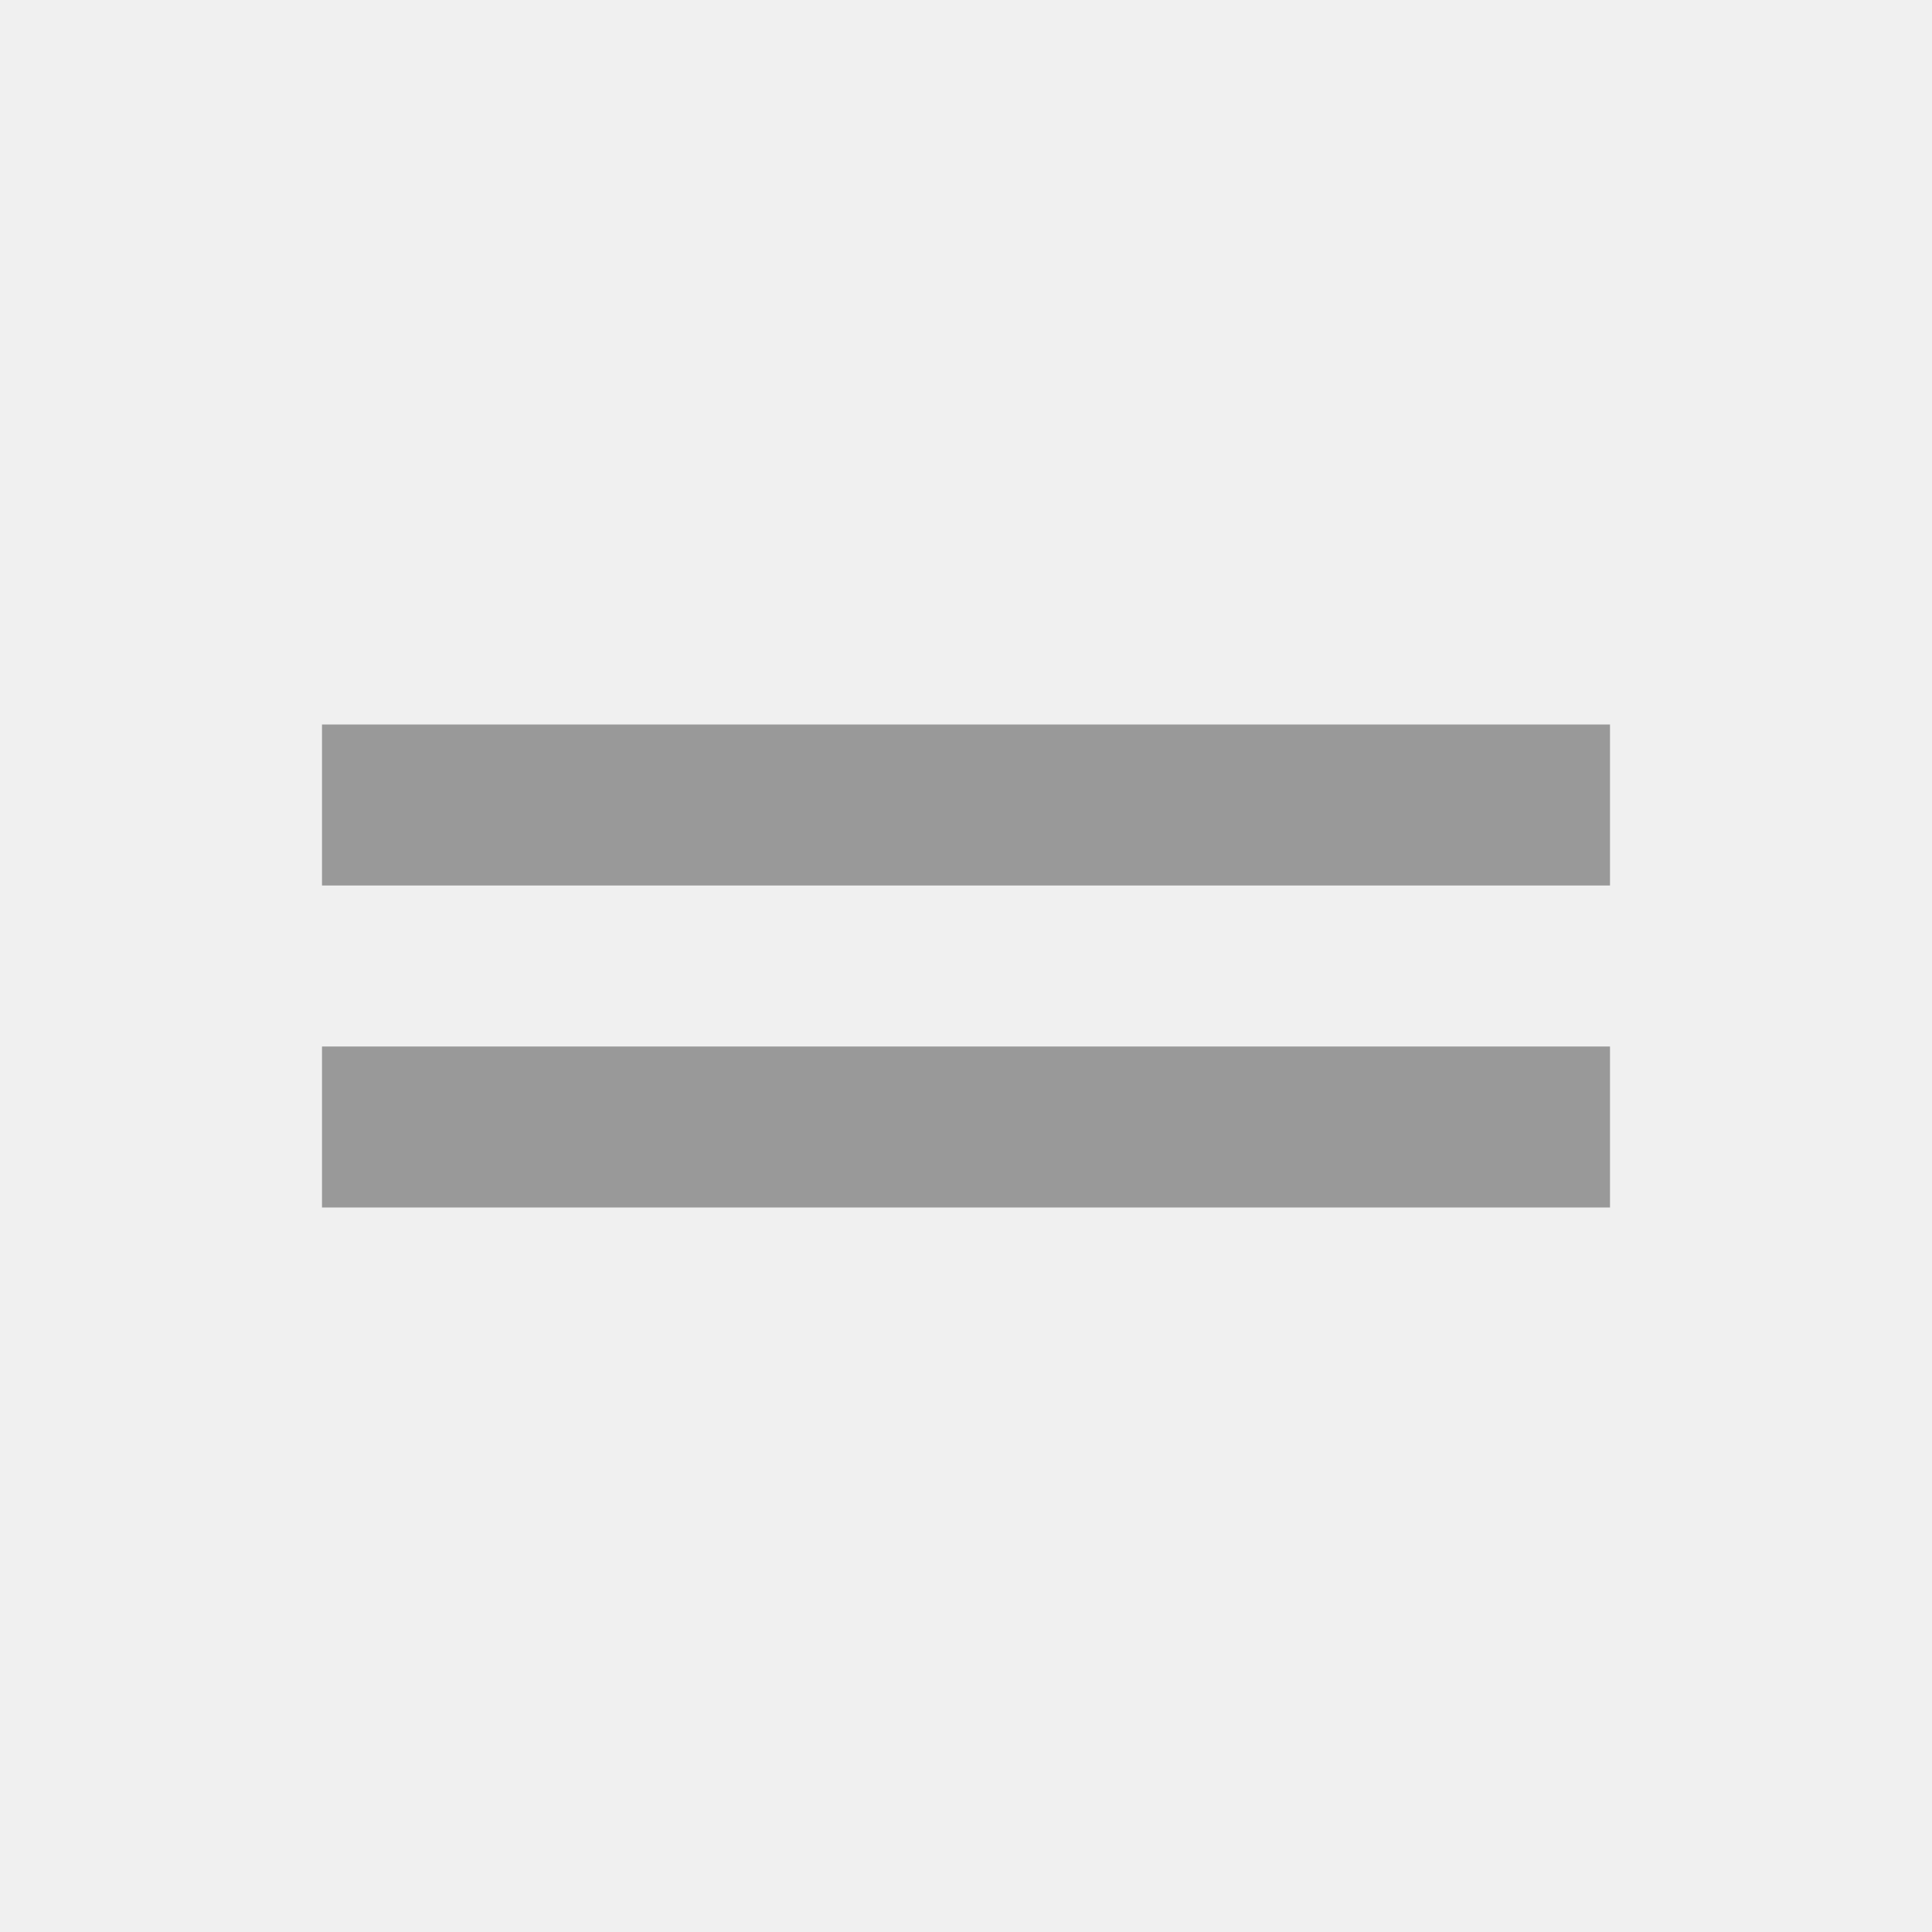
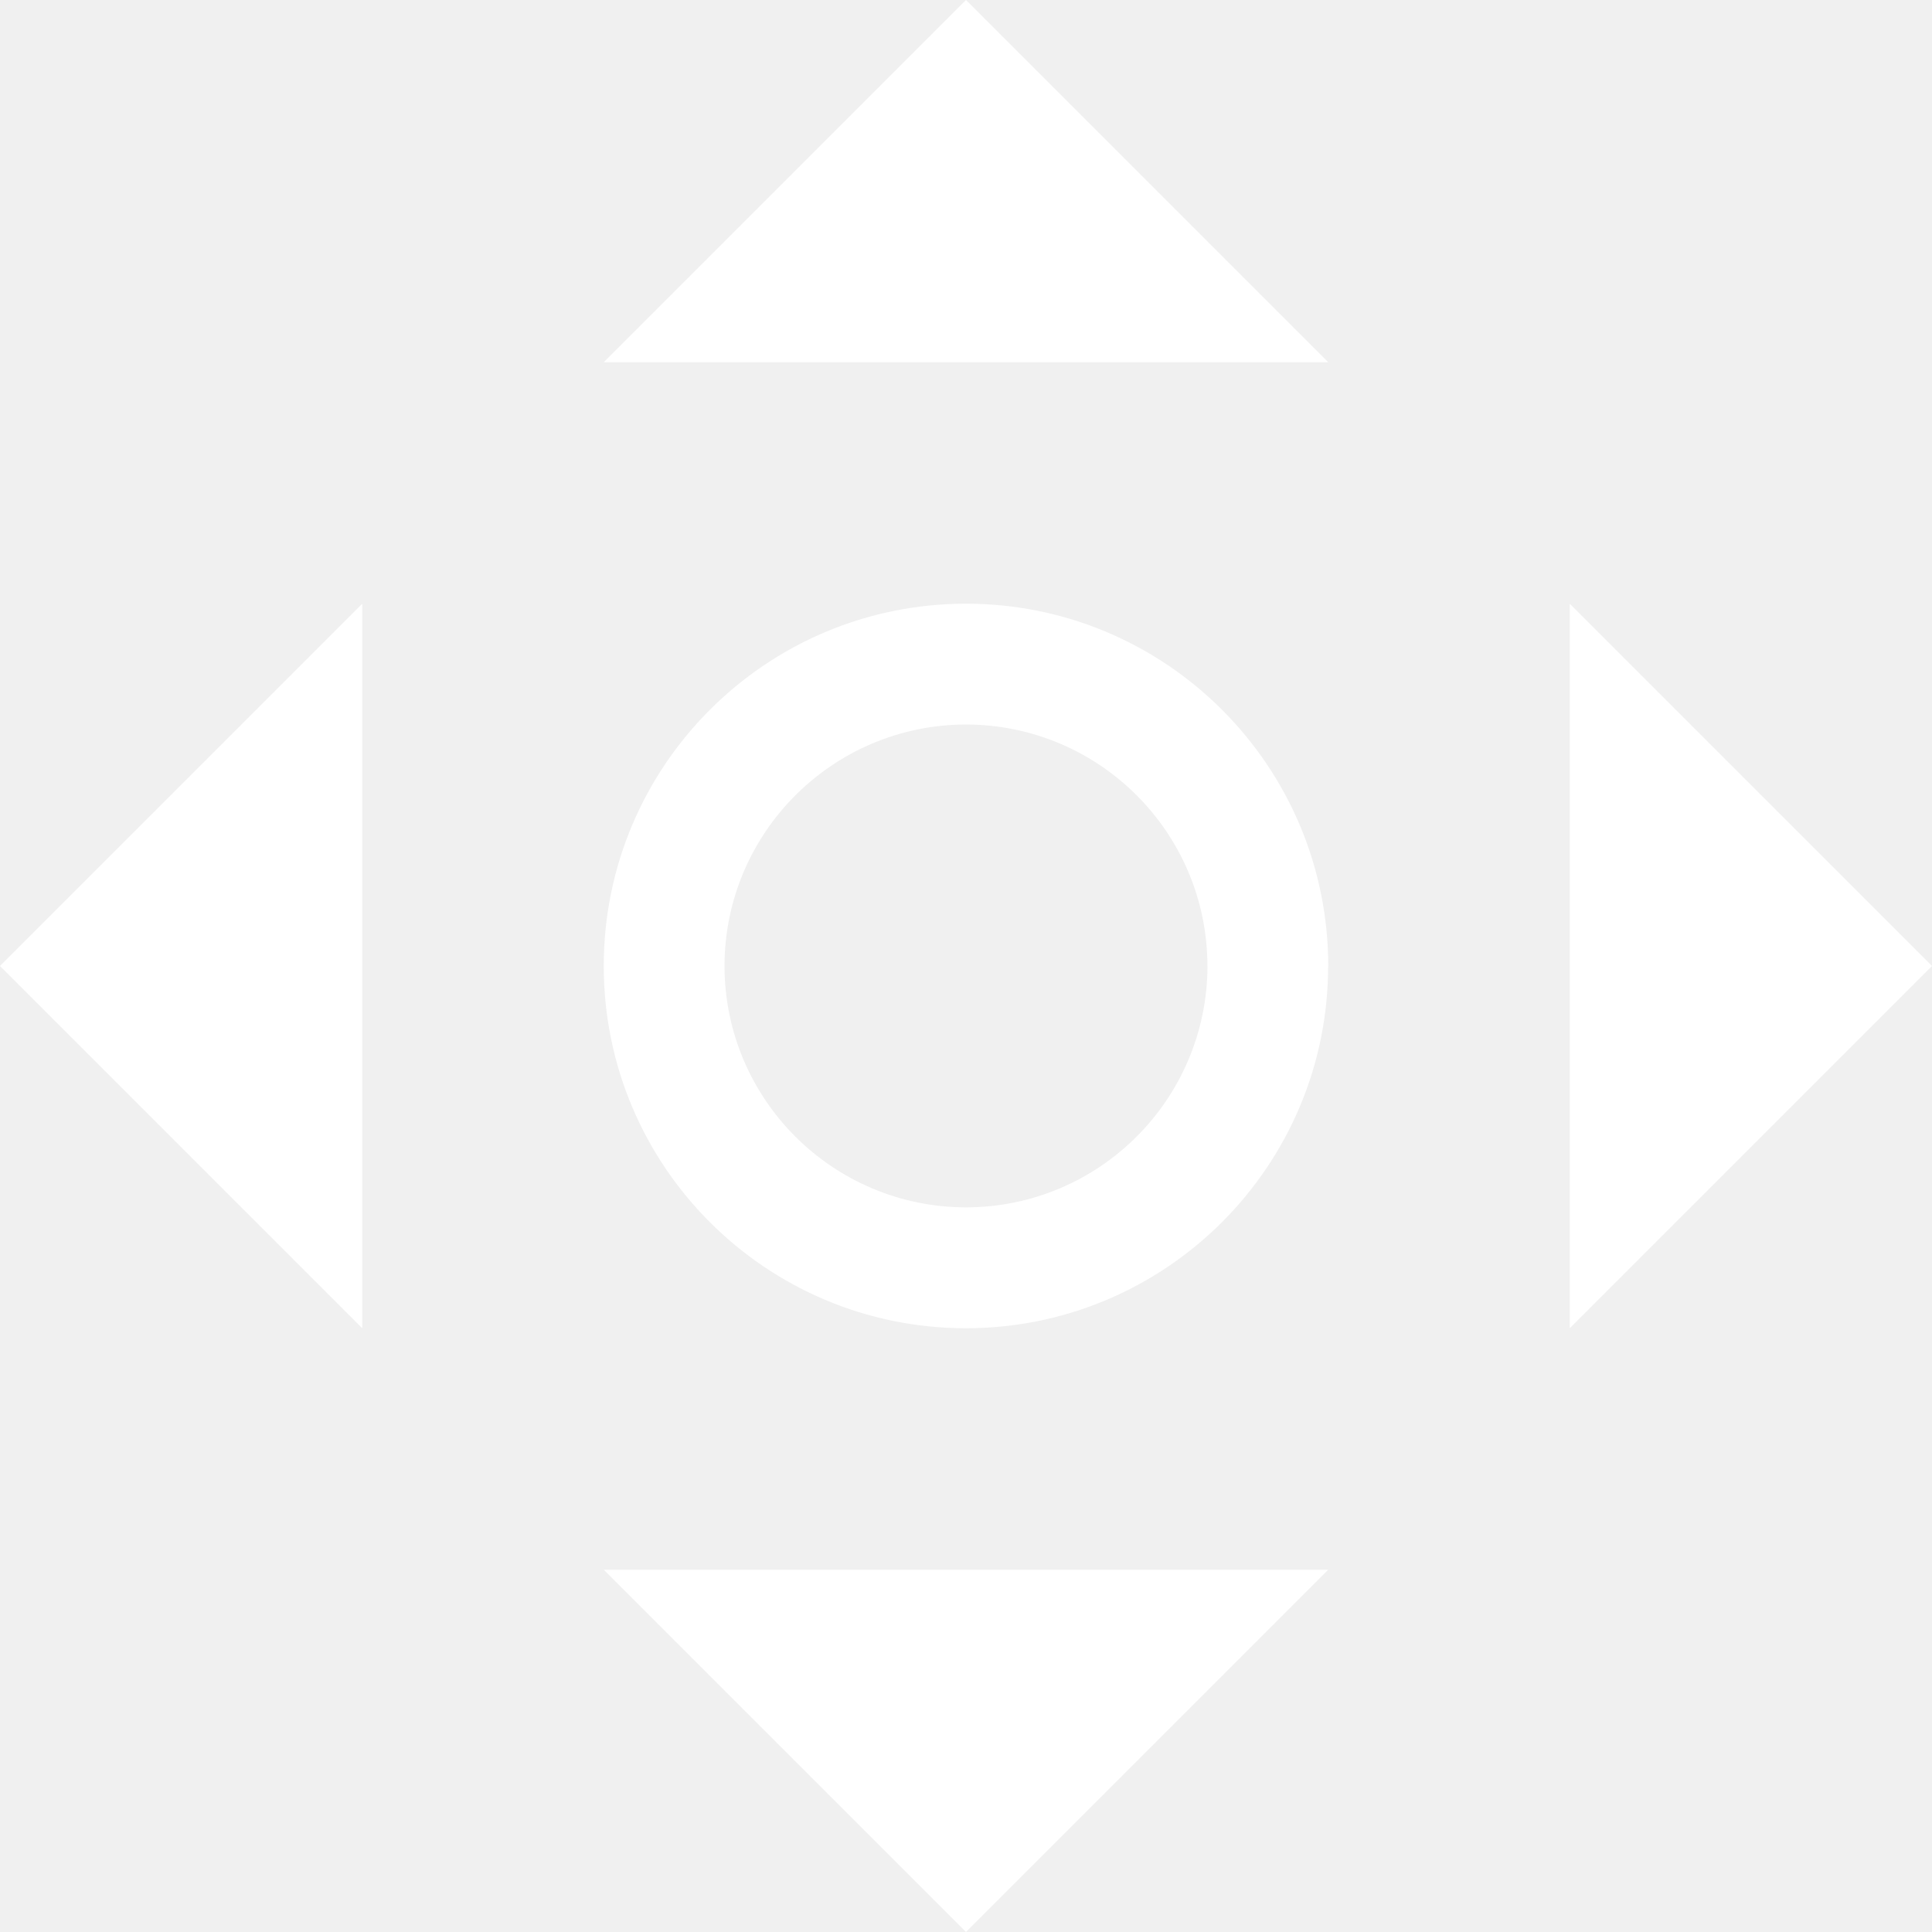
- <svg xmlns="http://www.w3.org/2000/svg" xmlns:xlink="http://www.w3.org/1999/xlink" fill="#999" height="24" viewBox="0 0 24 24" width="24">
-   <defs>
-     <path d="M0 0h24v24H0V0z" id="a" />
-   </defs>
-   <clipPath id="b">
-     <use overflow="visible" xlink:href="#a" />
-   </clipPath>
-   <path clip-path="url(#b)" d="M20 9H4v2h16V9zM4 15h16v-2H4v2z" />
+ <svg xmlns="http://www.w3.org/2000/svg" enable-background="new 0 0 32 32" height="32px" id="svg2" version="1.1" viewBox="0 0 32 32" width="32px" xml:space="preserve">
+   <g id="background">
+     <rect fill="none" height="32" width="32" />
+   </g>
+   <g fill="white" id="move">
+     <path d="M6,22V10l-6,6L6,22z M26,10v12l6-6L26,10z M10,6h12l-6-6L10,6z M16,32l6-6H10L16,32z M16,9.999C12.686,10,10,12.686,10,16   s2.685,5.999,5.999,6c3.314-0.002,5.999-2.687,5.999-6H22C21.998,12.686,19.313,10,16,9.999z M16,19.998   C13.792,19.994,12.004,18.209,12,16C12.004,13.792,13.792,12.004,16,12c2.209,0.004,3.995,1.79,3.999,3.999H20   C19.994,18.209,18.209,19.994,16,19.998z" />
+   </g>
</svg>
